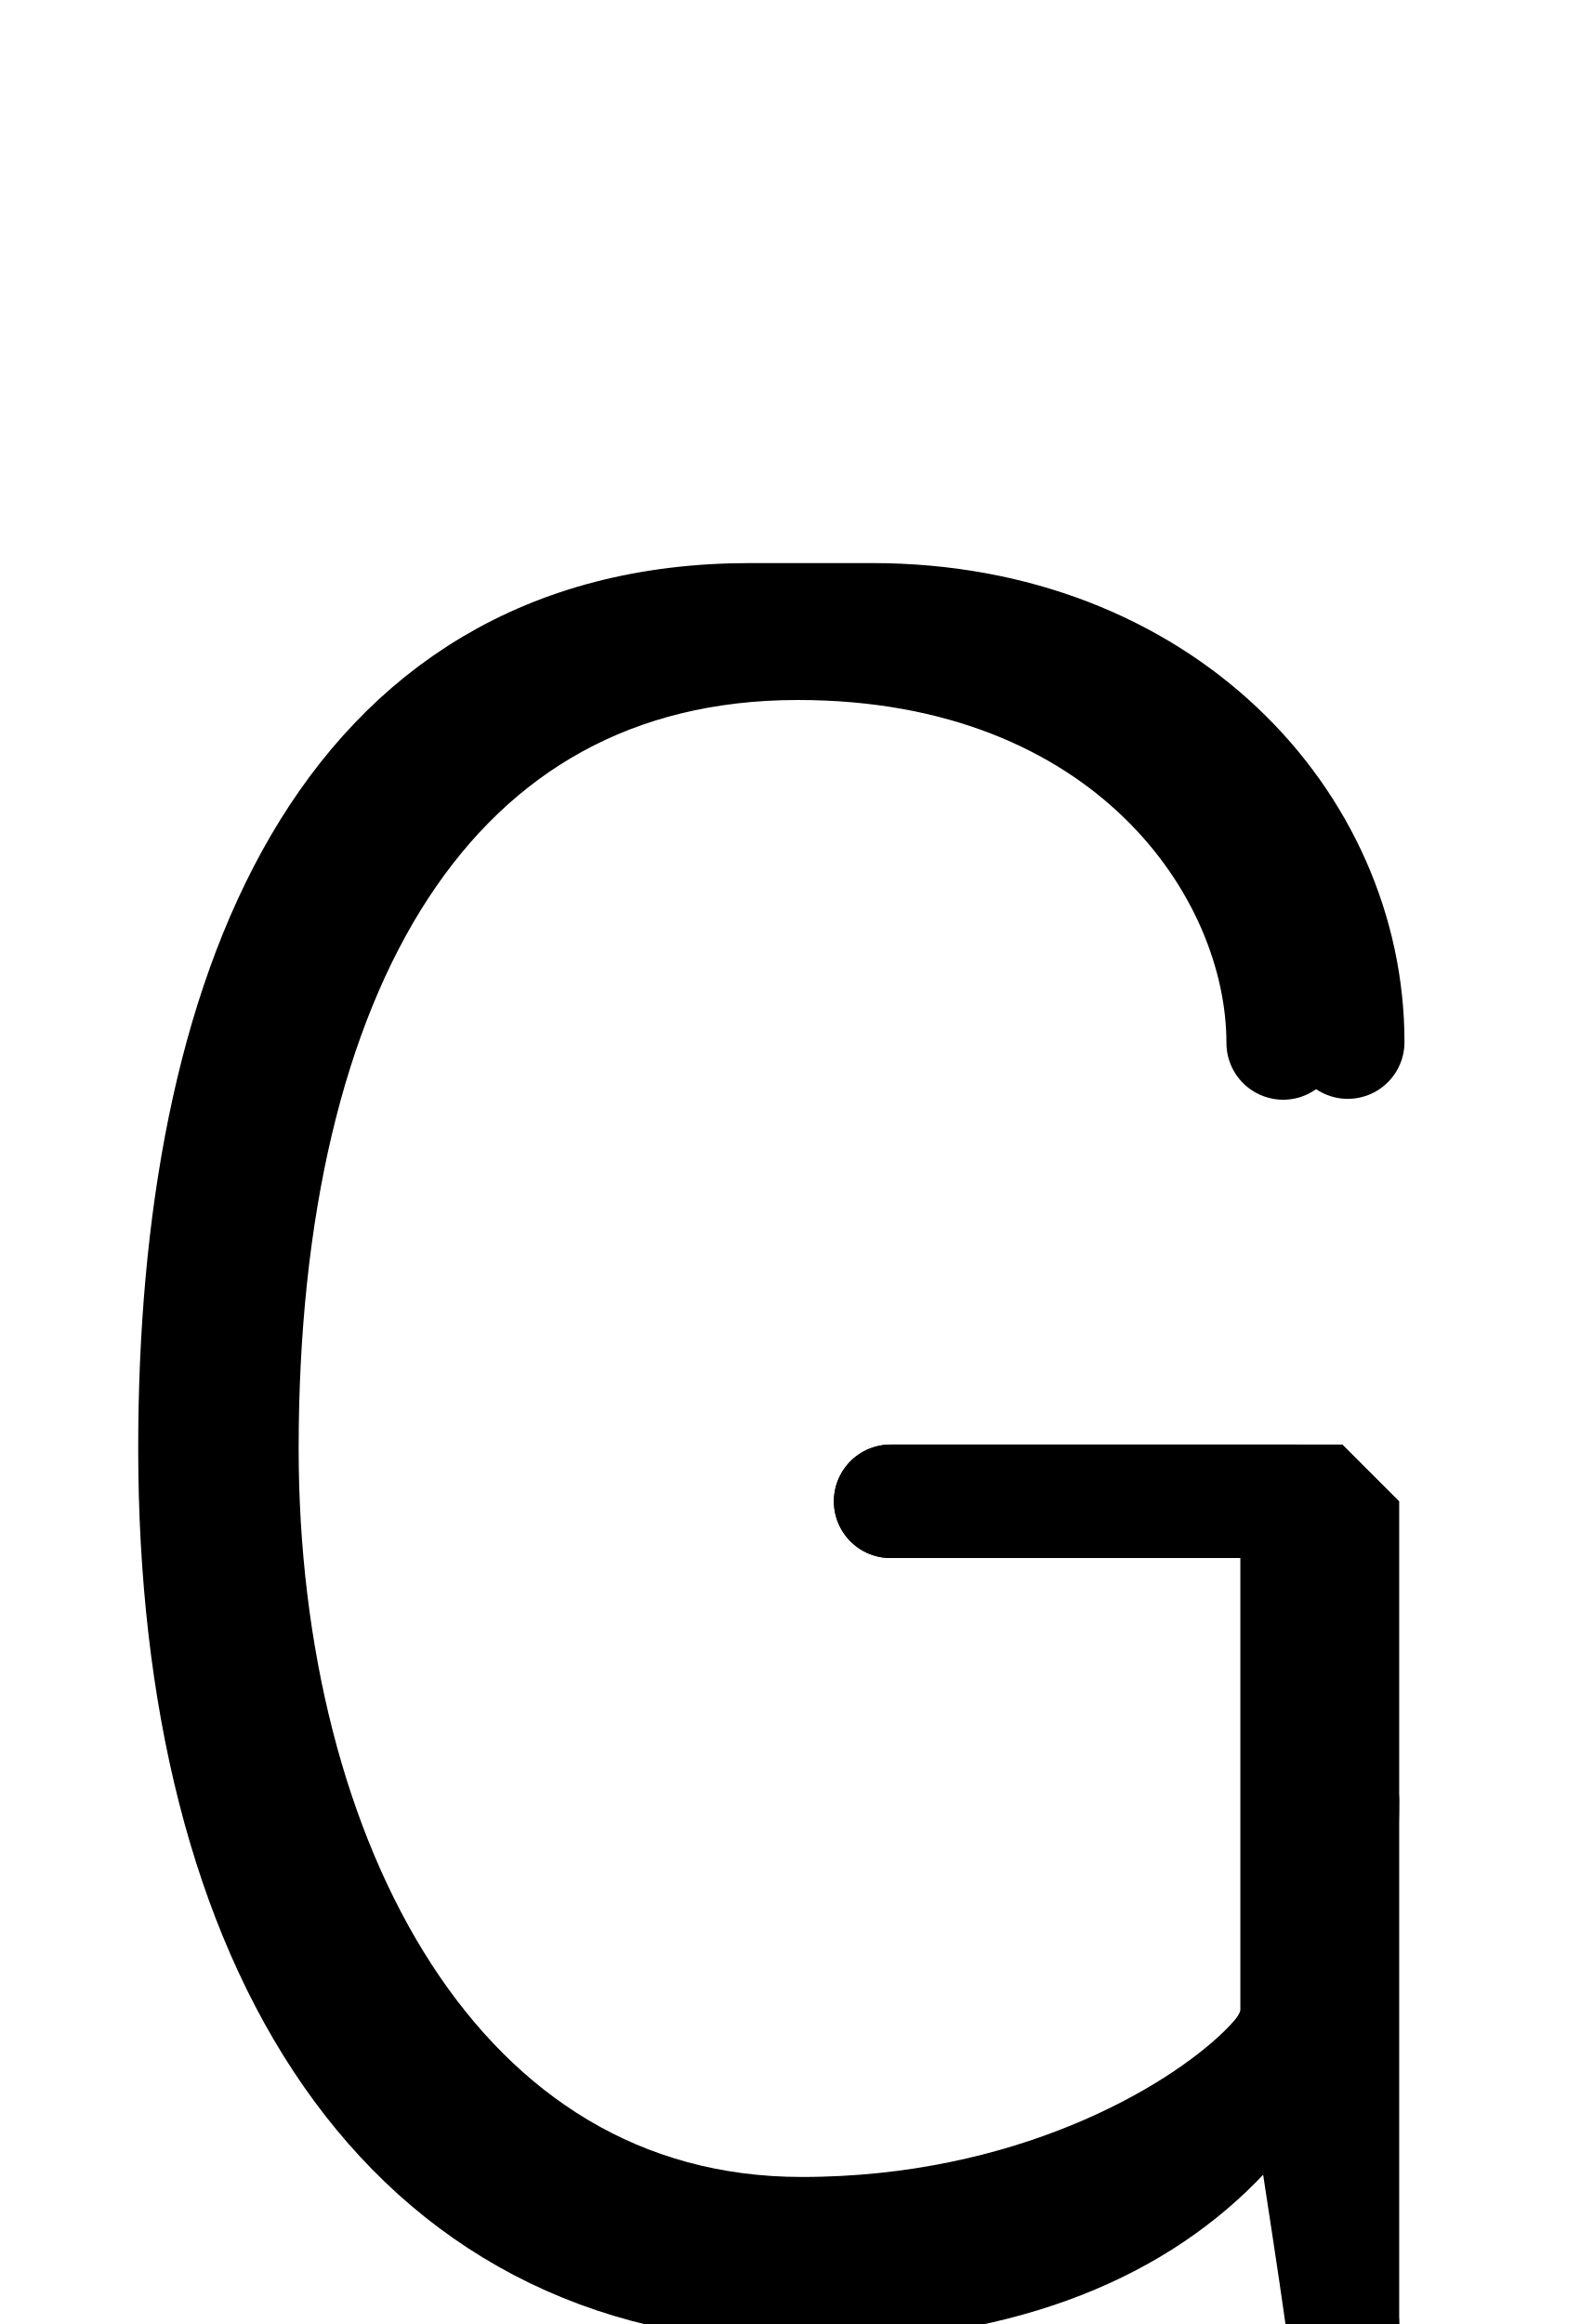
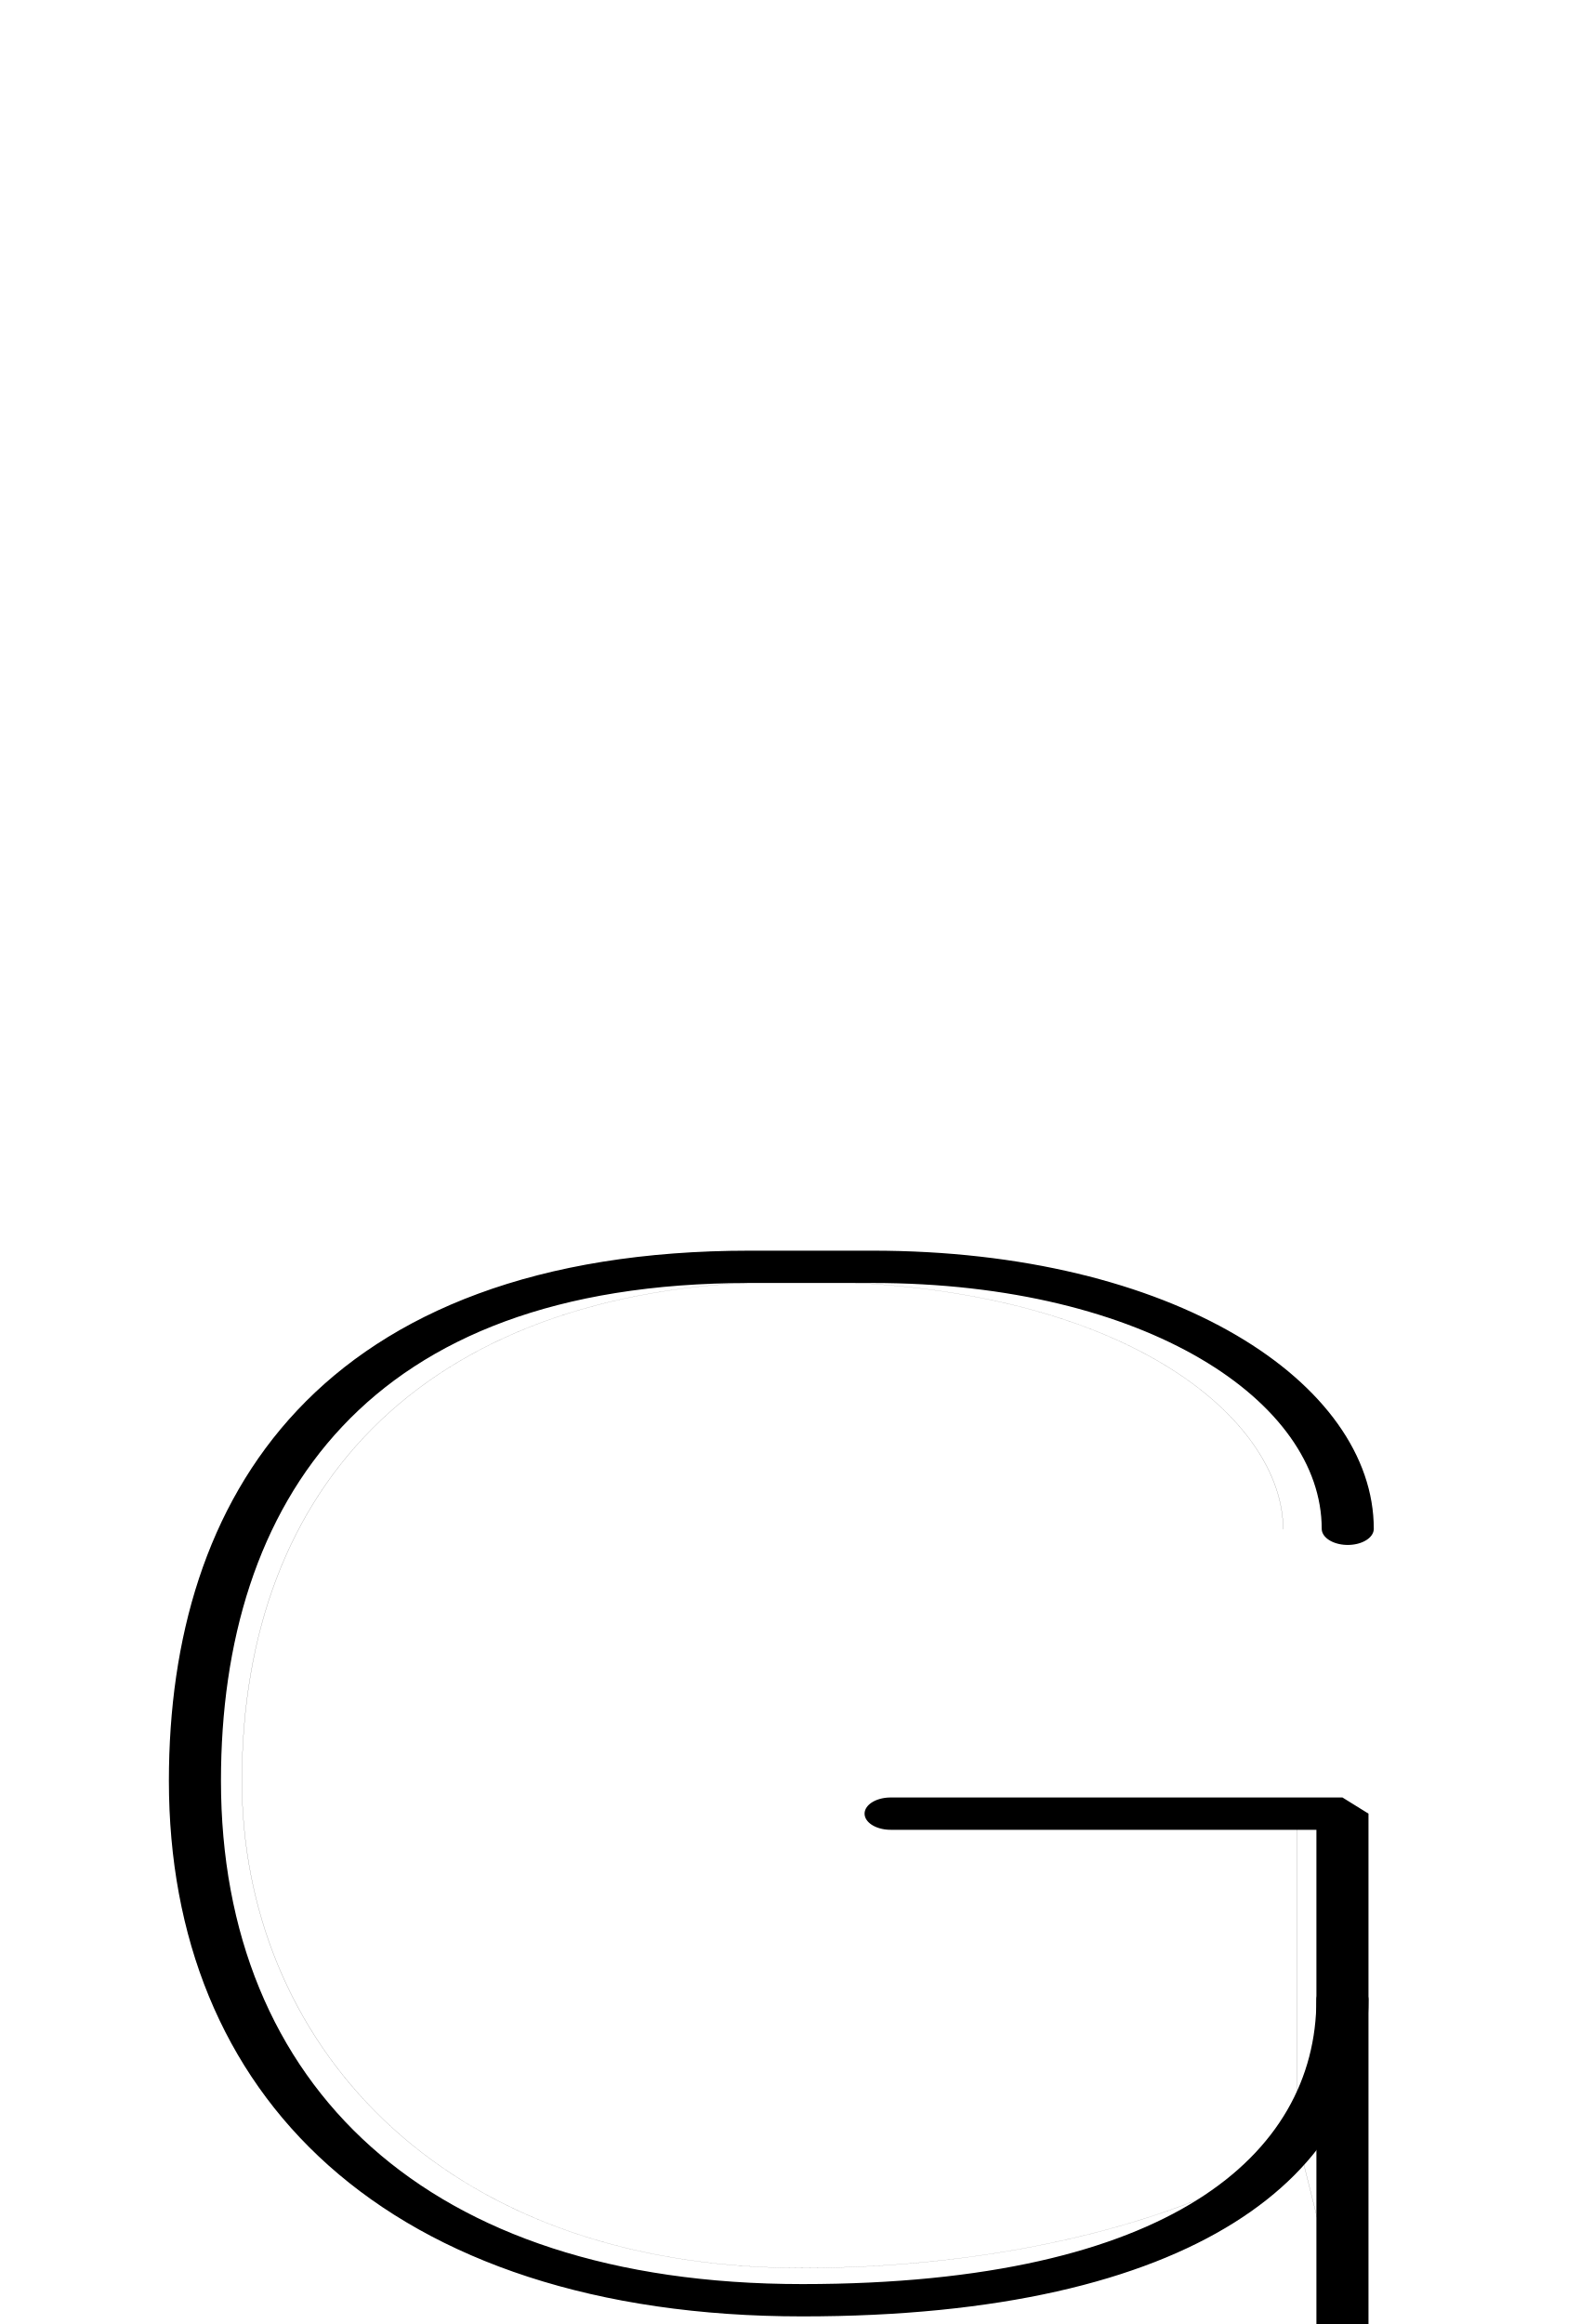
<svg xmlns="http://www.w3.org/2000/svg" version="1.1" viewBox="0 -288 1392 2048" id="svg6" width="1392" height="2048">
  <defs id="defs10" />
-   <g id="layer2" style="display:inline">
-     <path id="path5236-7-72-2" d="m 1183.257,1760 c 0,-9.114 -39.989,-265.058 -39.989,-265.058 L 1143.268,1035 H 785" style="display: inline; fill: none; fill-rule: evenodd; stroke: rgb(0, 0, 0); stroke-width: 100; stroke-linecap: round; stroke-linejoin: bevel; stroke-miterlimit: 4; stroke-dasharray: none; stroke-opacity: 1;" class="int" />
-     <path id="path5236-72-2" d="M 1183.257,1760 V 1035 H 785" style="display: inline; fill: none; fill-rule: evenodd; stroke: rgb(0, 0, 0); stroke-width: 100; stroke-linecap: round; stroke-linejoin: bevel; stroke-miterlimit: 4; stroke-dasharray: none; stroke-opacity: 1;" class="ext" />
-     <path style="display: inline; fill: none; fill-rule: evenodd; stroke: rgb(0, 0, 0); stroke-width: 100; stroke-linecap: round; stroke-linejoin: bevel; stroke-miterlimit: 4; stroke-dasharray: none; stroke-opacity: 1;" d="m 1187.932,630.344 c 0,-193.219 -164.857,-372.134 -419.231,-372.134 H 660.987 c -358.753,0 -489.172,330.839 -489.172,730.135 0,438.619 185.985,737.906 535.445,737.906 336.458,0 475.997,-194.373 475.997,-427.422" id="path951" class="ext" />
-     <path style="display: inline; fill: none; fill-rule: evenodd; stroke: rgb(0, 0, 0); stroke-width: 100; stroke-linecap: round; stroke-linejoin: bevel; stroke-miterlimit: 4; stroke-dasharray: none; stroke-opacity: 1;" d="M 1131,631.111 C 1131,475.666 992.444,278.863 703.26,278.863 c -326.741,0 -490.025,289.366 -490.025,709.697 0,361.531 168.993,691.862 493.559,691.862 201.863,0 347.433,-84.41 406.857,-142.353 19.398,-18.915 29.617,-35.01 29.617,-44.427" id="path144" class="int" />
+   <g id="layer2" style="display:inline" transform="matrix(1,0,0,0.7876193,0,373.7898)">
+     <g id="g4490" transform="matrix(1,0,0,0.7876193,0,373.7898)">
+       <path class="int" style="display: inline; fill: none; fill-rule: evenodd; stroke: rgb(0, 0, 0); stroke-width: 0.1; stroke-linecap: round; stroke-linejoin: bevel; stroke-miterlimit: 4; stroke-dasharray: none; stroke-opacity: 1;" d="m 1183.257,1760 c 0,-9.114 -39.989,-265.058 -39.989,-265.058 L 1143.268,1035 H 785" id="path5236-7-72-2" />
+       <path class="ext" style="display: inline; fill: none; fill-rule: evenodd; stroke: rgb(0, 0, 0); stroke-width: 45.9; stroke-linecap: round; stroke-linejoin: bevel; stroke-miterlimit: 4; stroke-dasharray: none; stroke-opacity: 1;" d="M 1183.257,1760 V 1035 H 785" id="path5236-72-2" />
+       <path class="ext" id="path951" d="m 1187.932,630.344 c 0,-193.219 -164.857,-372.134 -419.231,-372.134 H 660.987 c -358.753,0 -489.172,330.839 -489.172,730.135 0,438.619 185.985,737.906 535.445,737.906 336.458,0 475.997,-194.373 475.997,-427.422" style="display: inline; fill: none; fill-rule: evenodd; stroke: rgb(0, 0, 0); stroke-width: 45.9; stroke-linecap: round; stroke-linejoin: bevel; stroke-miterlimit: 4; stroke-dasharray: none; stroke-opacity: 1;" />
+       <path class="int" id="path144" d="M 1131,631.111 C 1131,475.666 992.444,278.863 703.26,278.863 c -326.741,0 -490.025,289.366 -490.025,709.697 0,361.531 168.993,691.862 493.559,691.862 201.863,0 347.433,-84.41 406.857,-142.353 19.398,-18.915 29.617,-35.01 29.617,-44.427" style="display: inline; fill: none; fill-rule: evenodd; stroke: rgb(0, 0, 0); stroke-width: 0.1; stroke-linecap: round; stroke-linejoin: bevel; stroke-miterlimit: 4; stroke-dasharray: none; stroke-opacity: 1;" />
+     </g>
  </g>
</svg>
